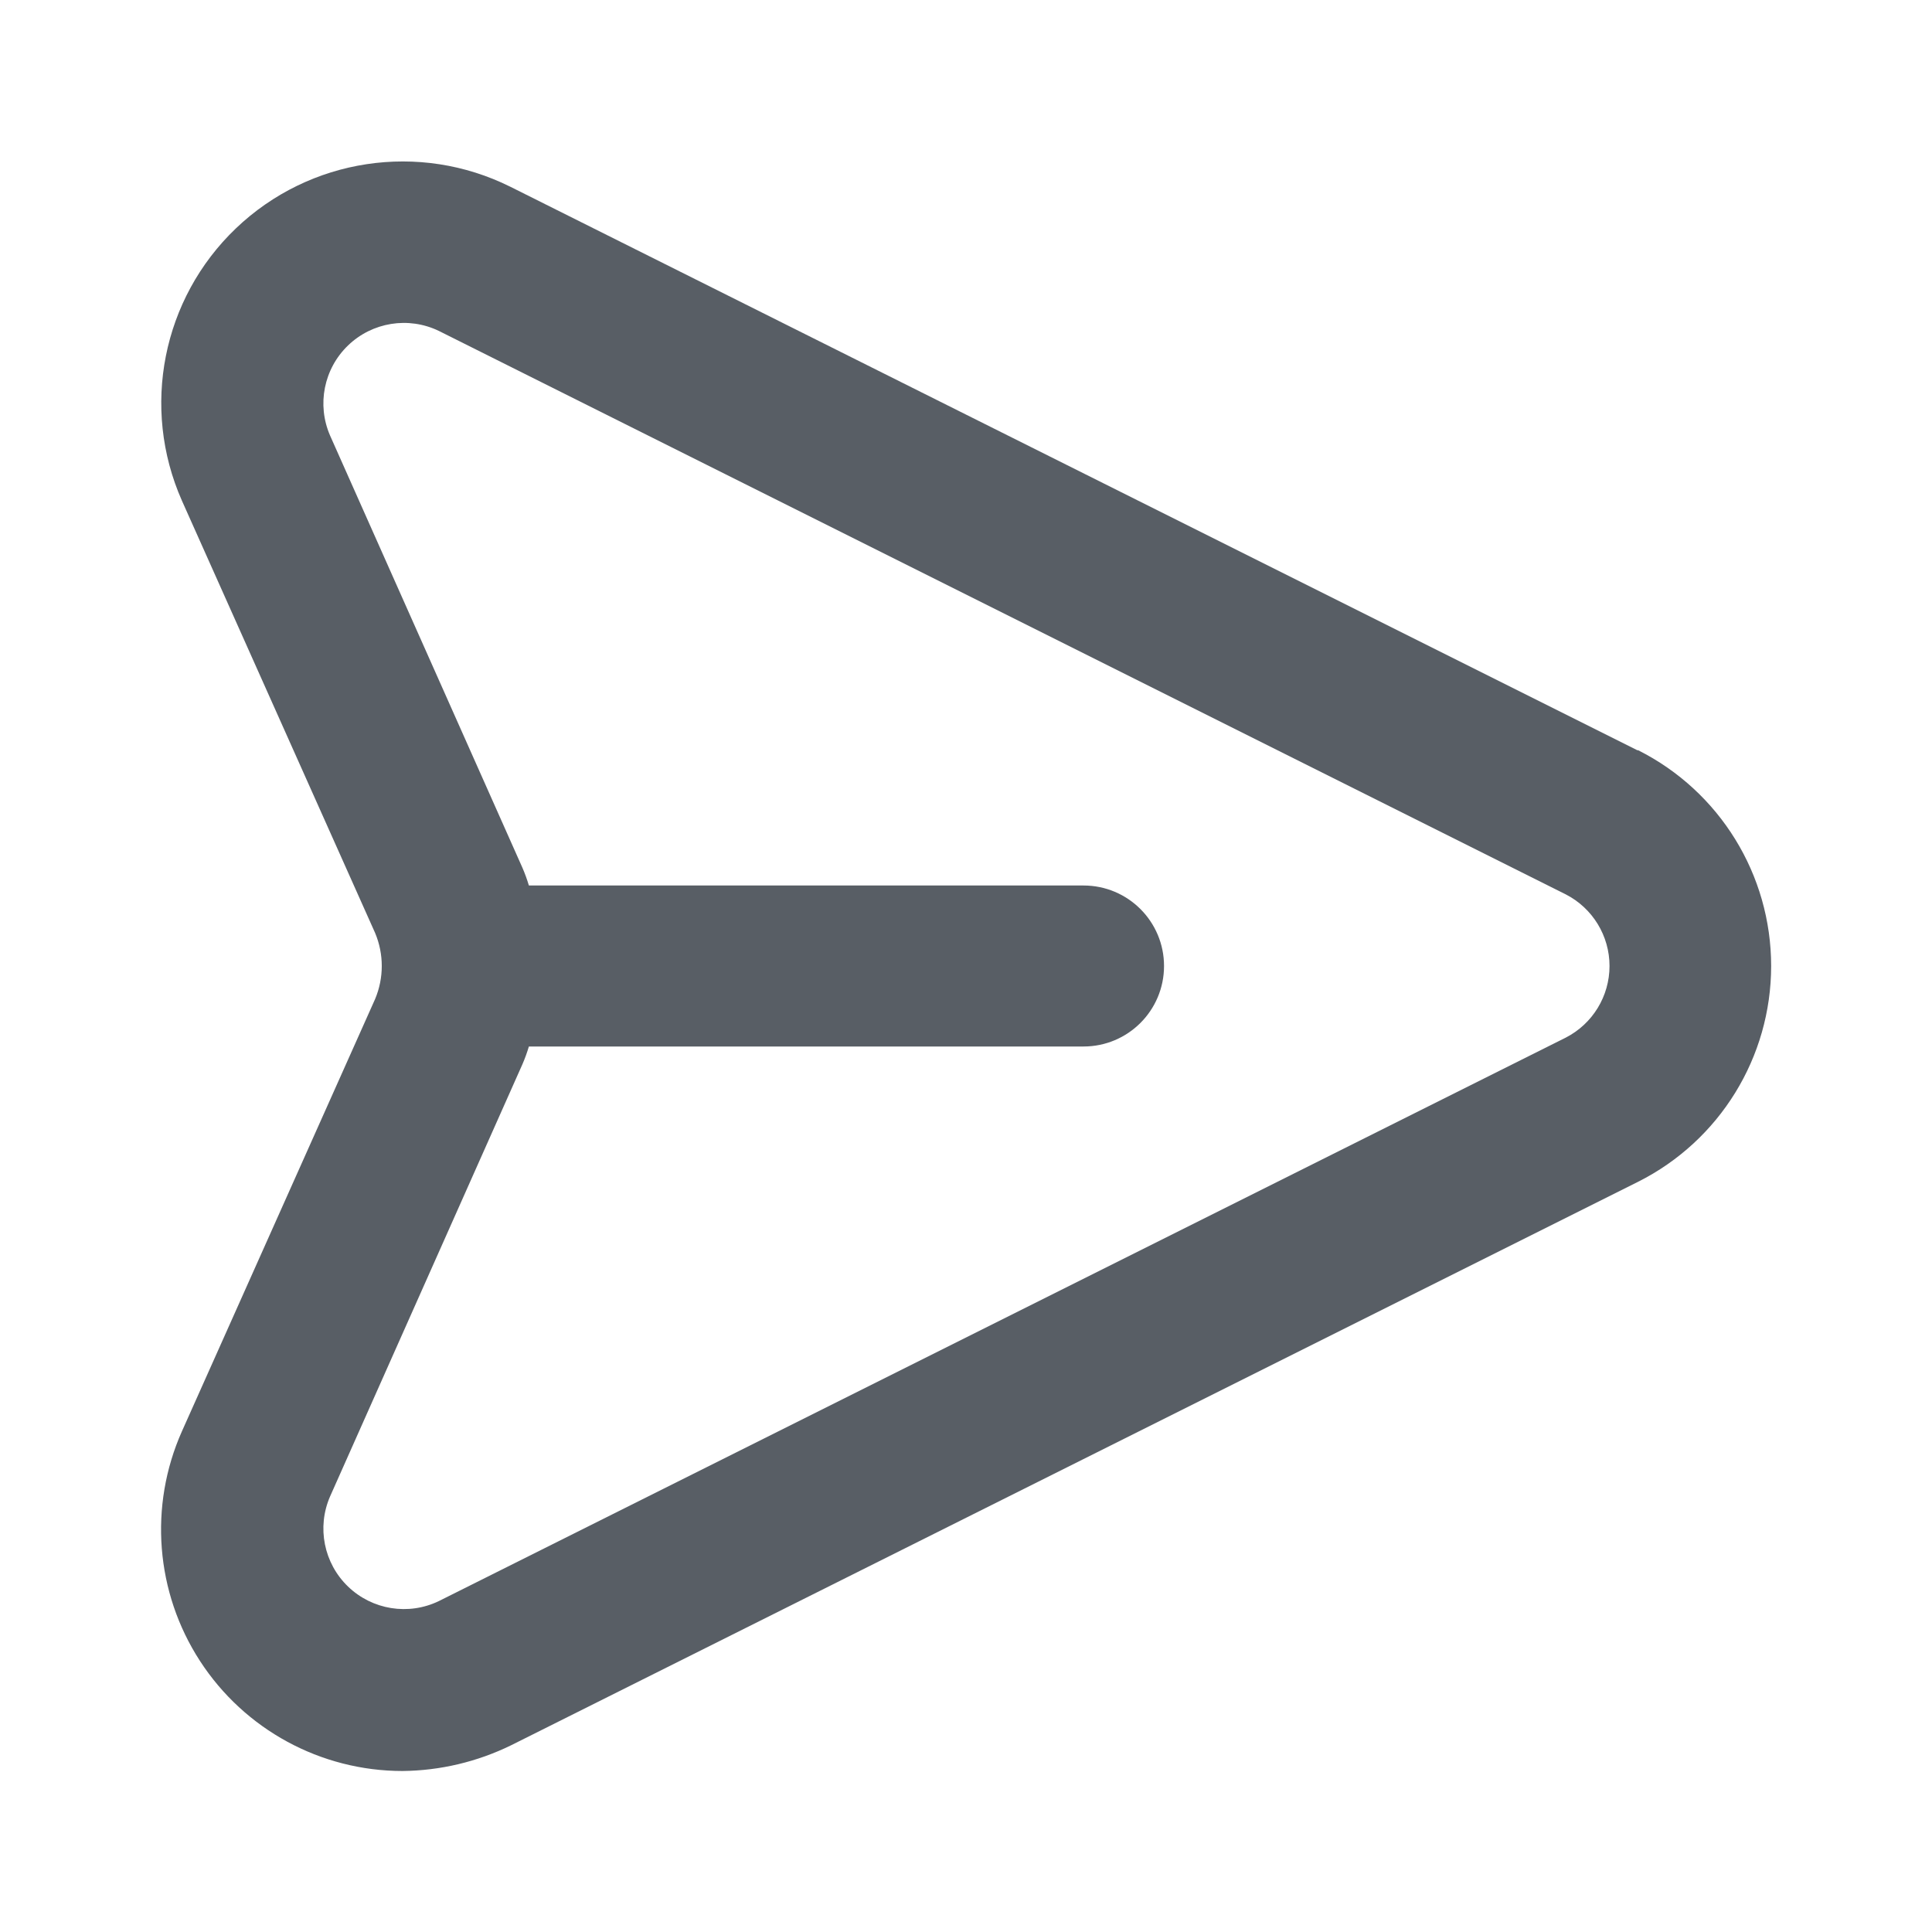
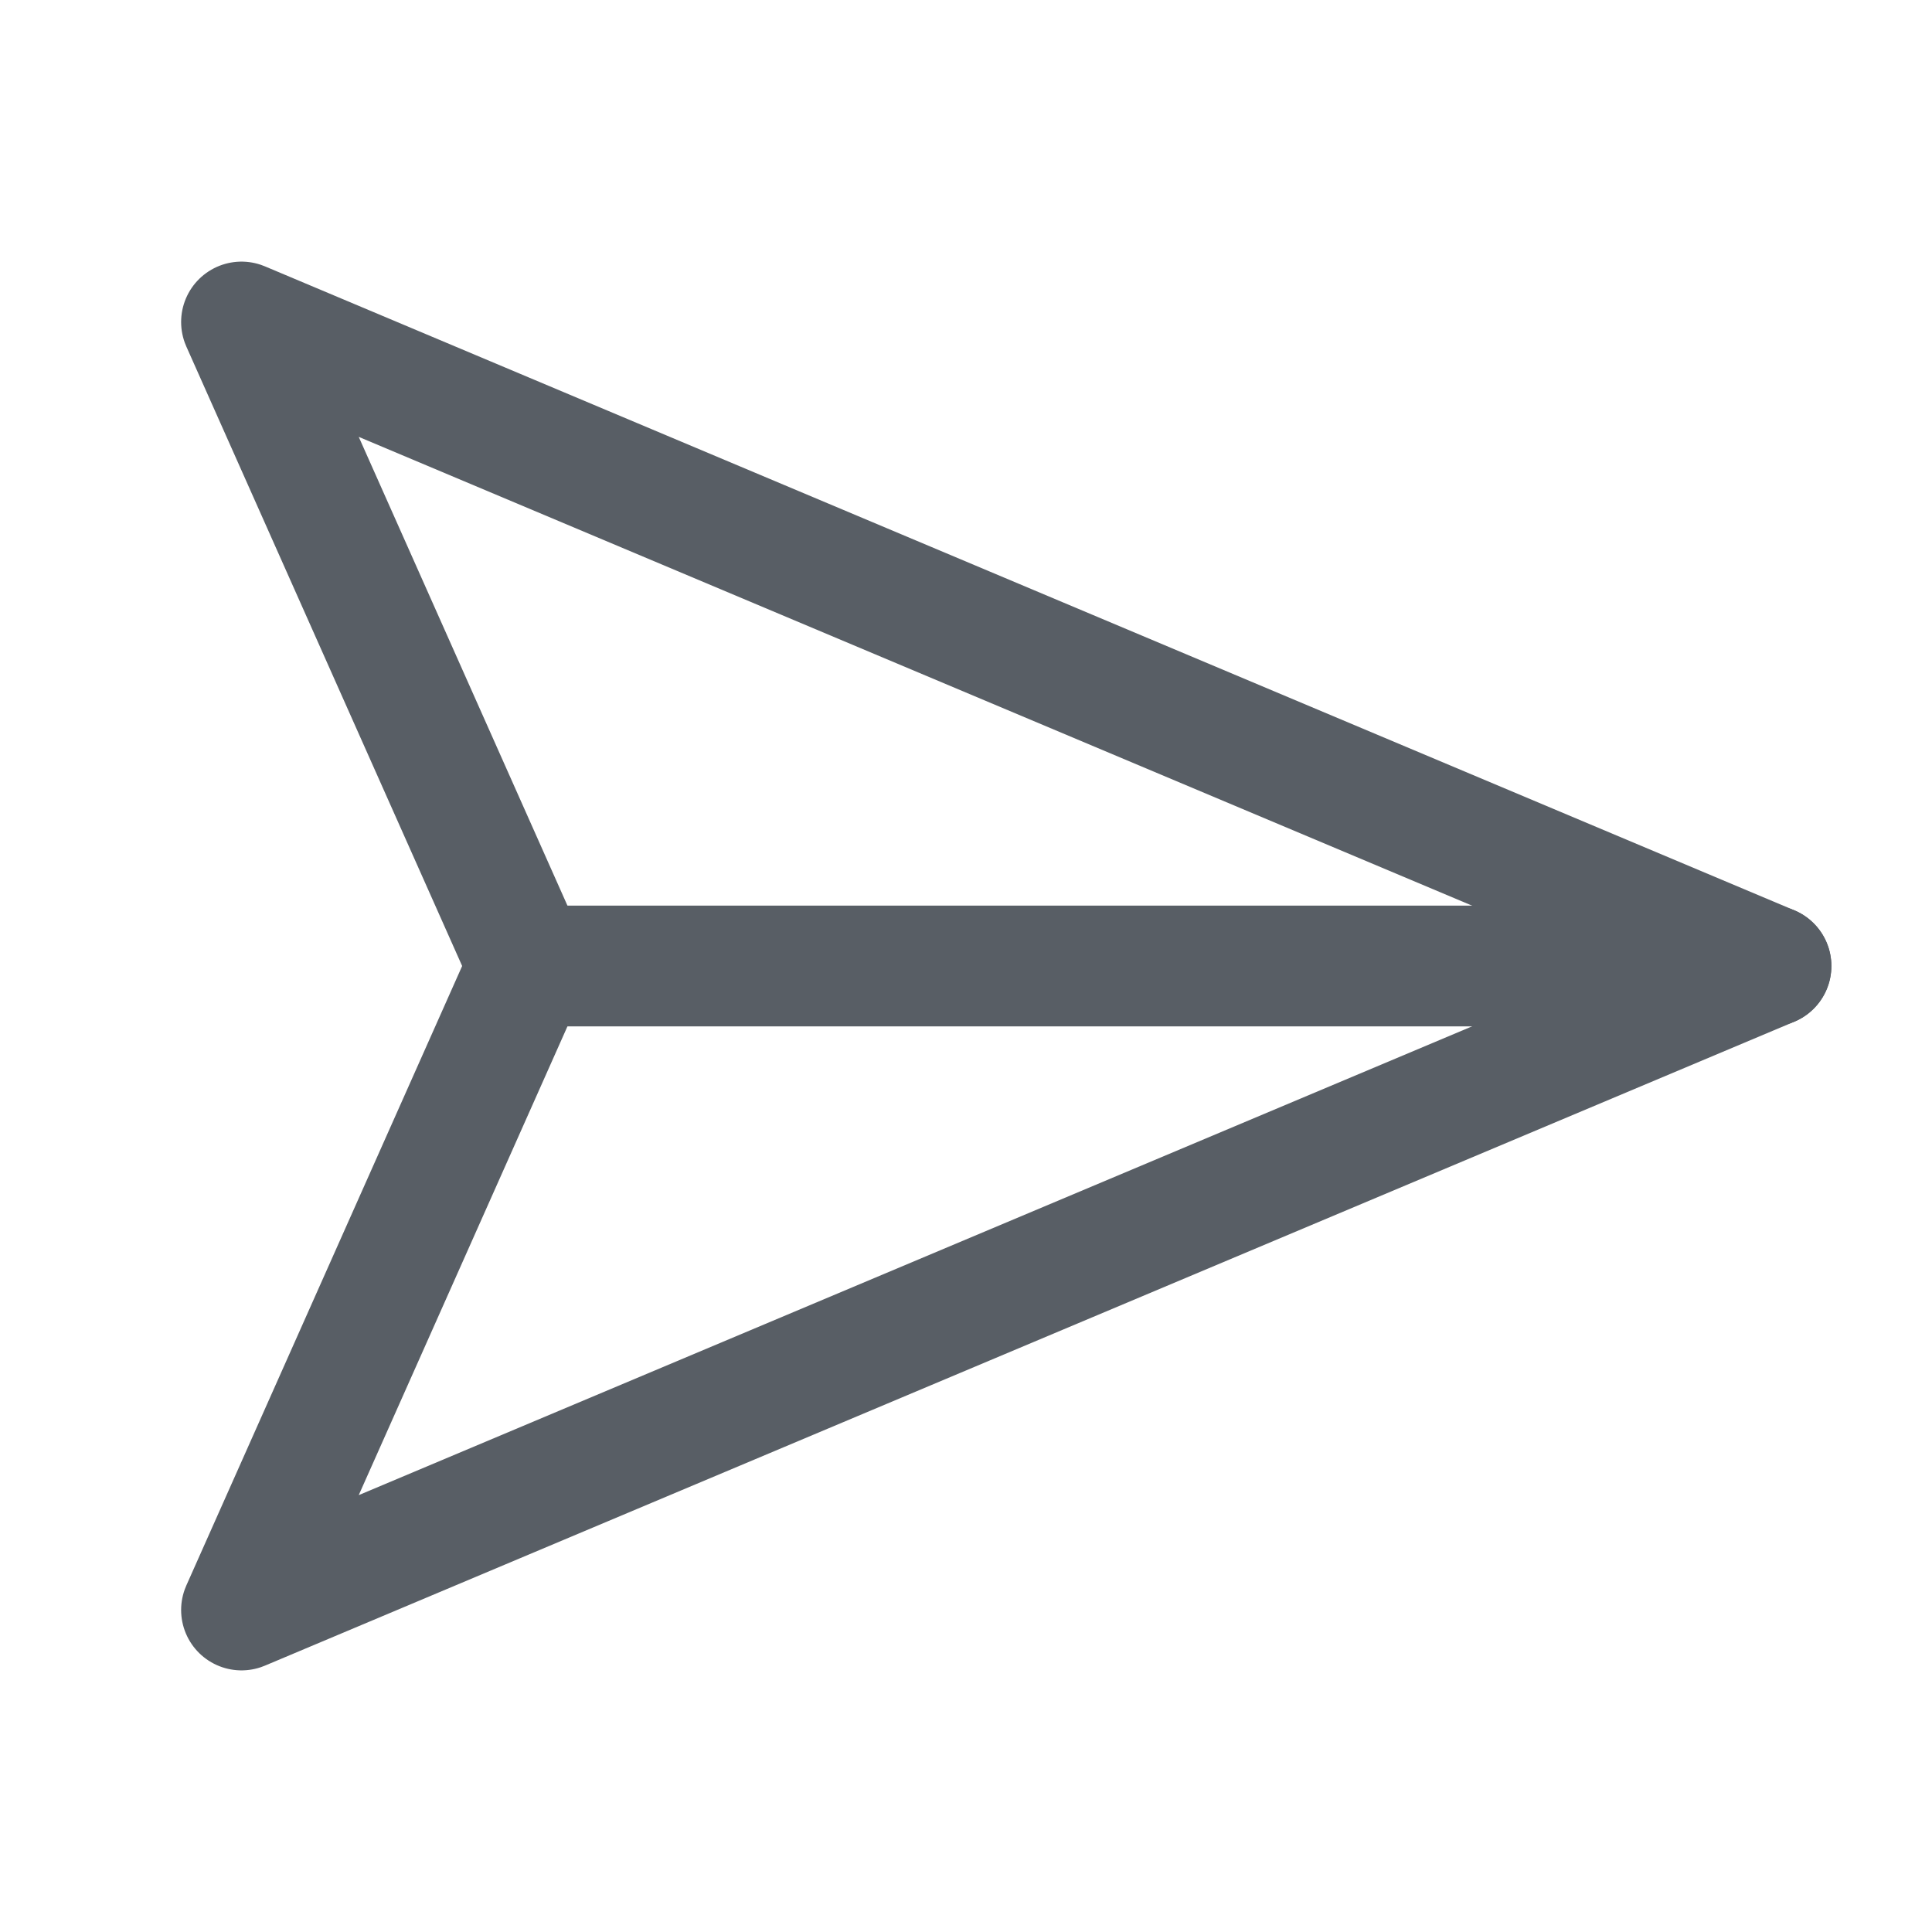
- <svg xmlns="http://www.w3.org/2000/svg" viewBox="0 0 24 24" id="message">
-   <path fill="#585E65" d="M20.34,9.32l-14-7a3,3,0,0,0-4.08,3.9l2.4,5.37h0a1.06,1.06,0,0,1,0,.82l-2.4,5.37A3,3,0,0,0,5,22a3.14,3.14,0,0,0,1.35-.32l14-7a3,3,0,0,0,0-5.36Zm-.89,3.57-14,7a1,1,0,0,1-1.35-1.3l2.39-5.37A2,2,0,0,0,6.57,13h6.89a1,1,0,0,0,0-2H6.57a2,2,0,0,0-.08-.22L4.1,5.41a1,1,0,0,1,1.35-1.3l14,7a1,1,0,0,1,0,1.78Z" />
+ <svg xmlns="http://www.w3.org/2000/svg" width="24px" height="24px" viewBox="0 0 24 24" stroke-width="1.5" fill="none" color="#585e65">
+   <path d="M22 12L3 20L6.562 12L3 4L22 12Z" stroke="#585e65" stroke-width="1.5" stroke-linecap="round" stroke-linejoin="round" />
+   <path d="M6.5 12L22 12" stroke="#585e65" stroke-width="1.5" stroke-linecap="round" stroke-linejoin="round" />
</svg>
